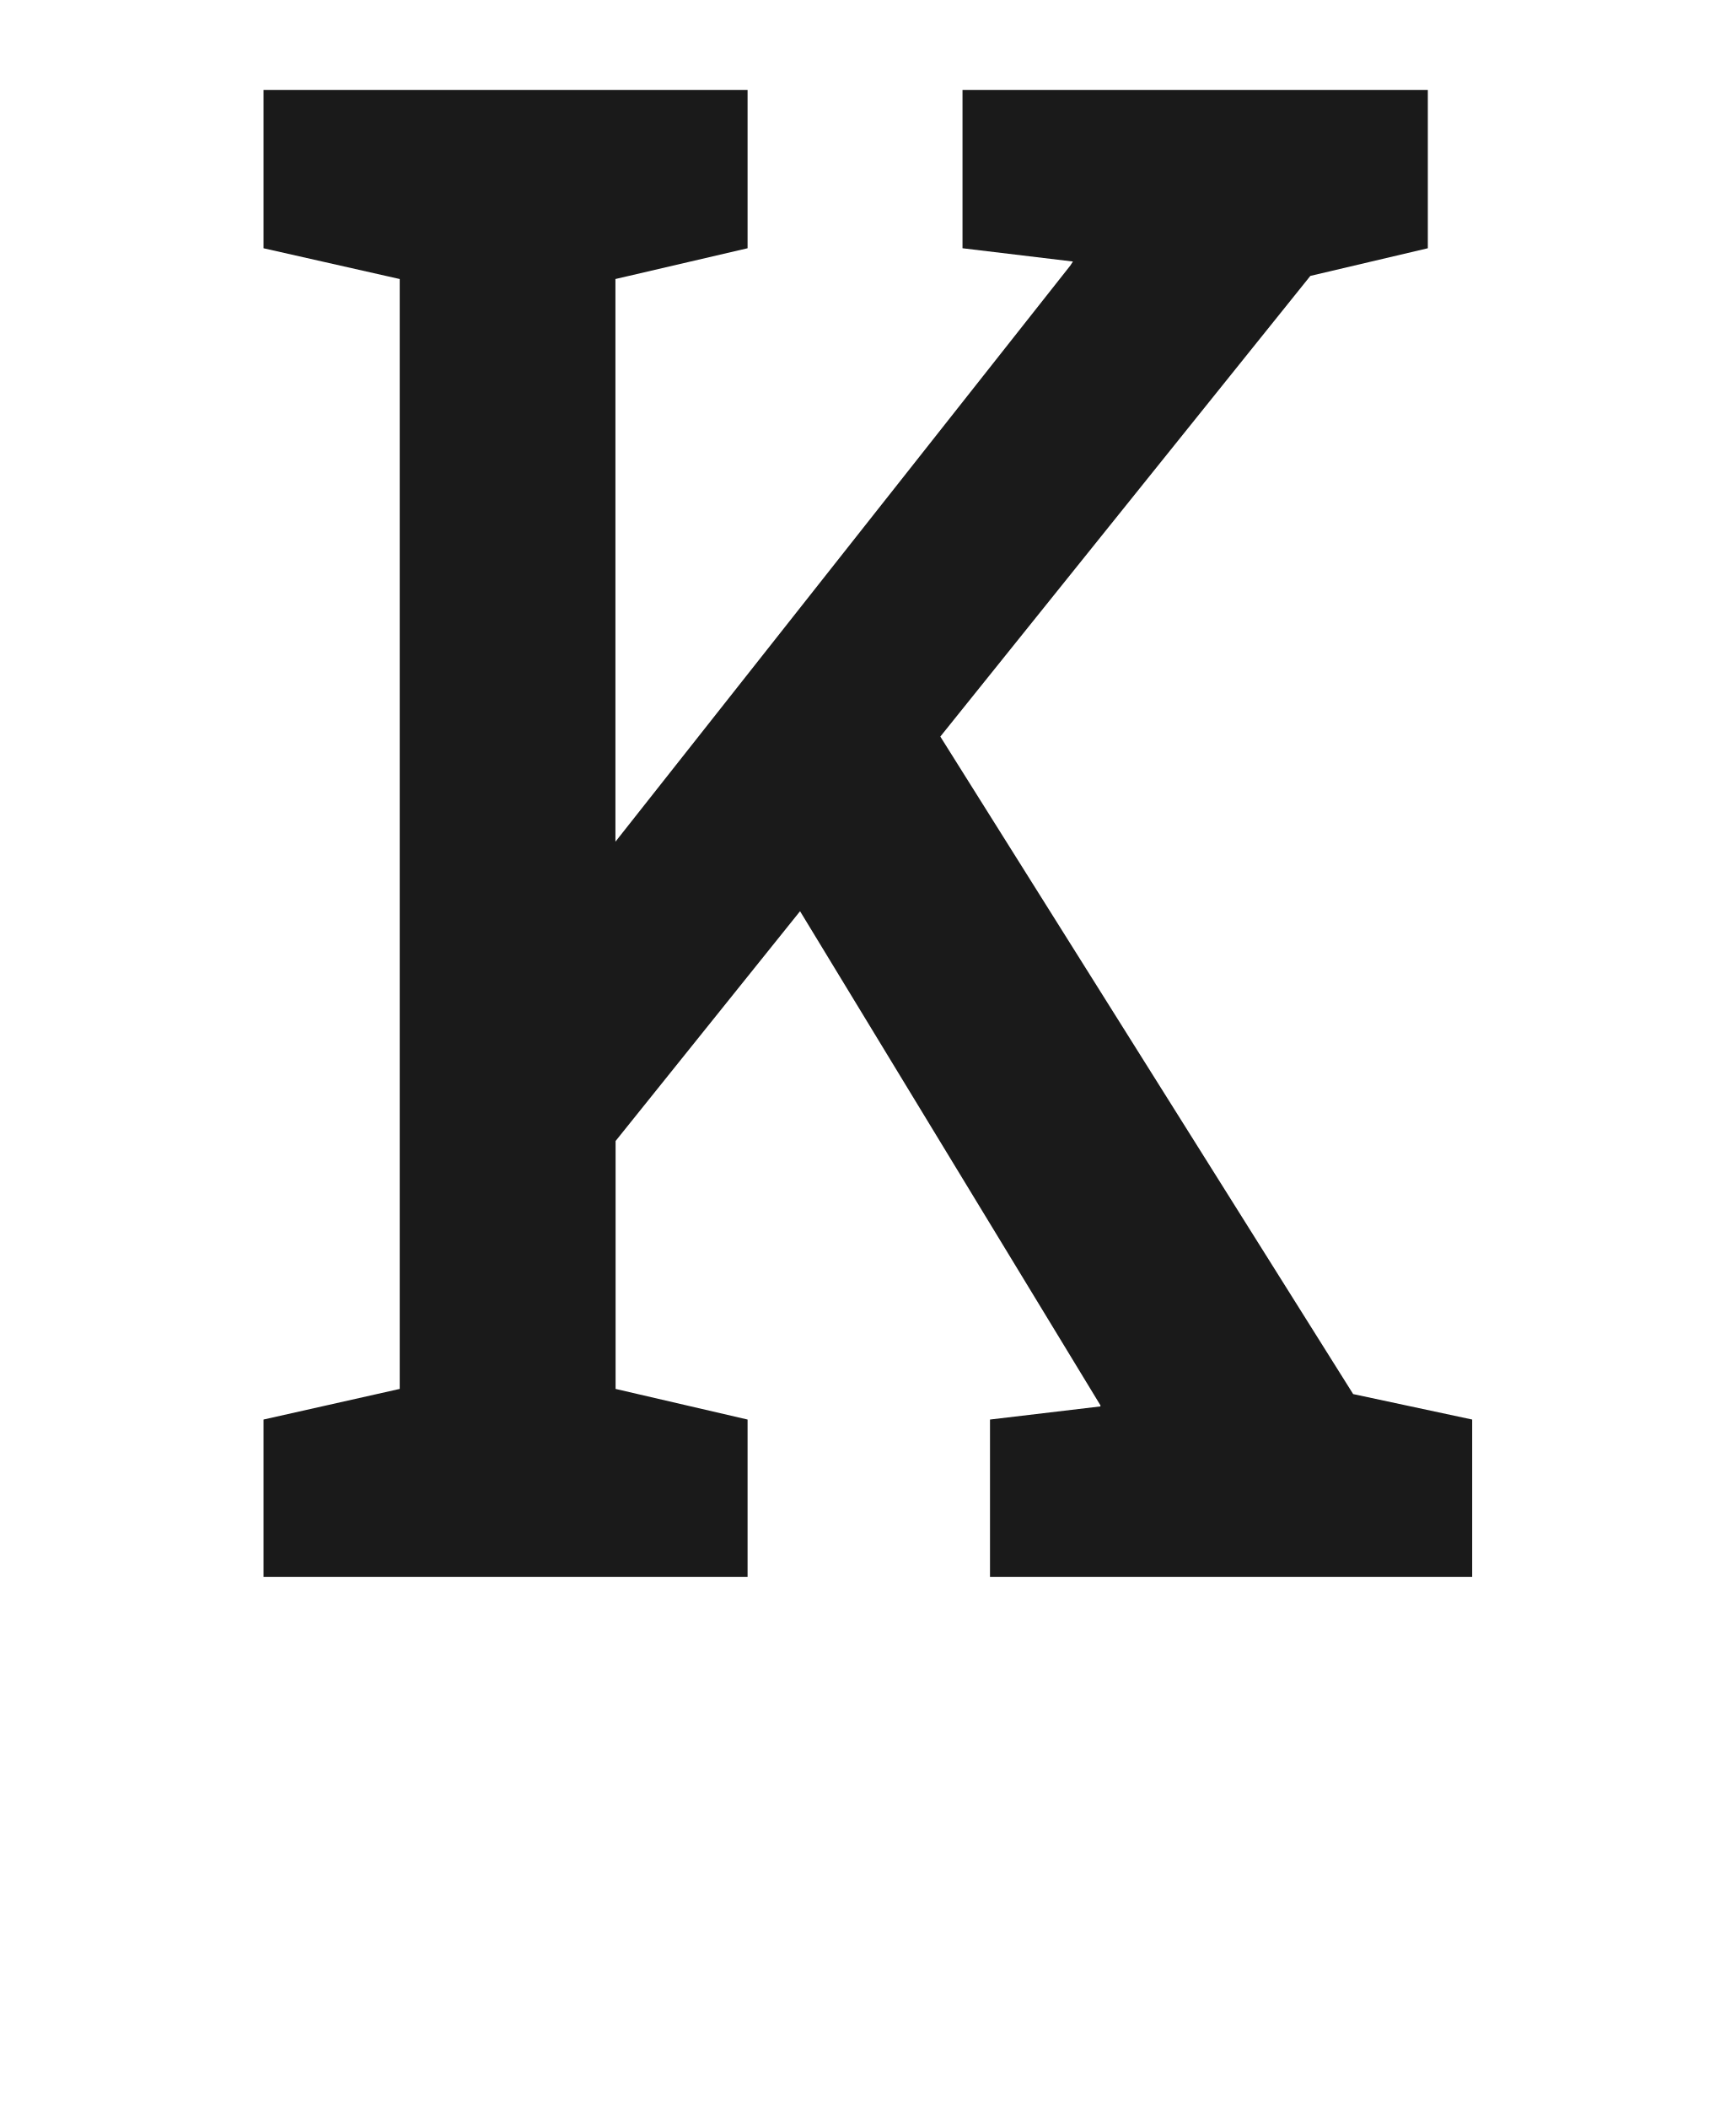
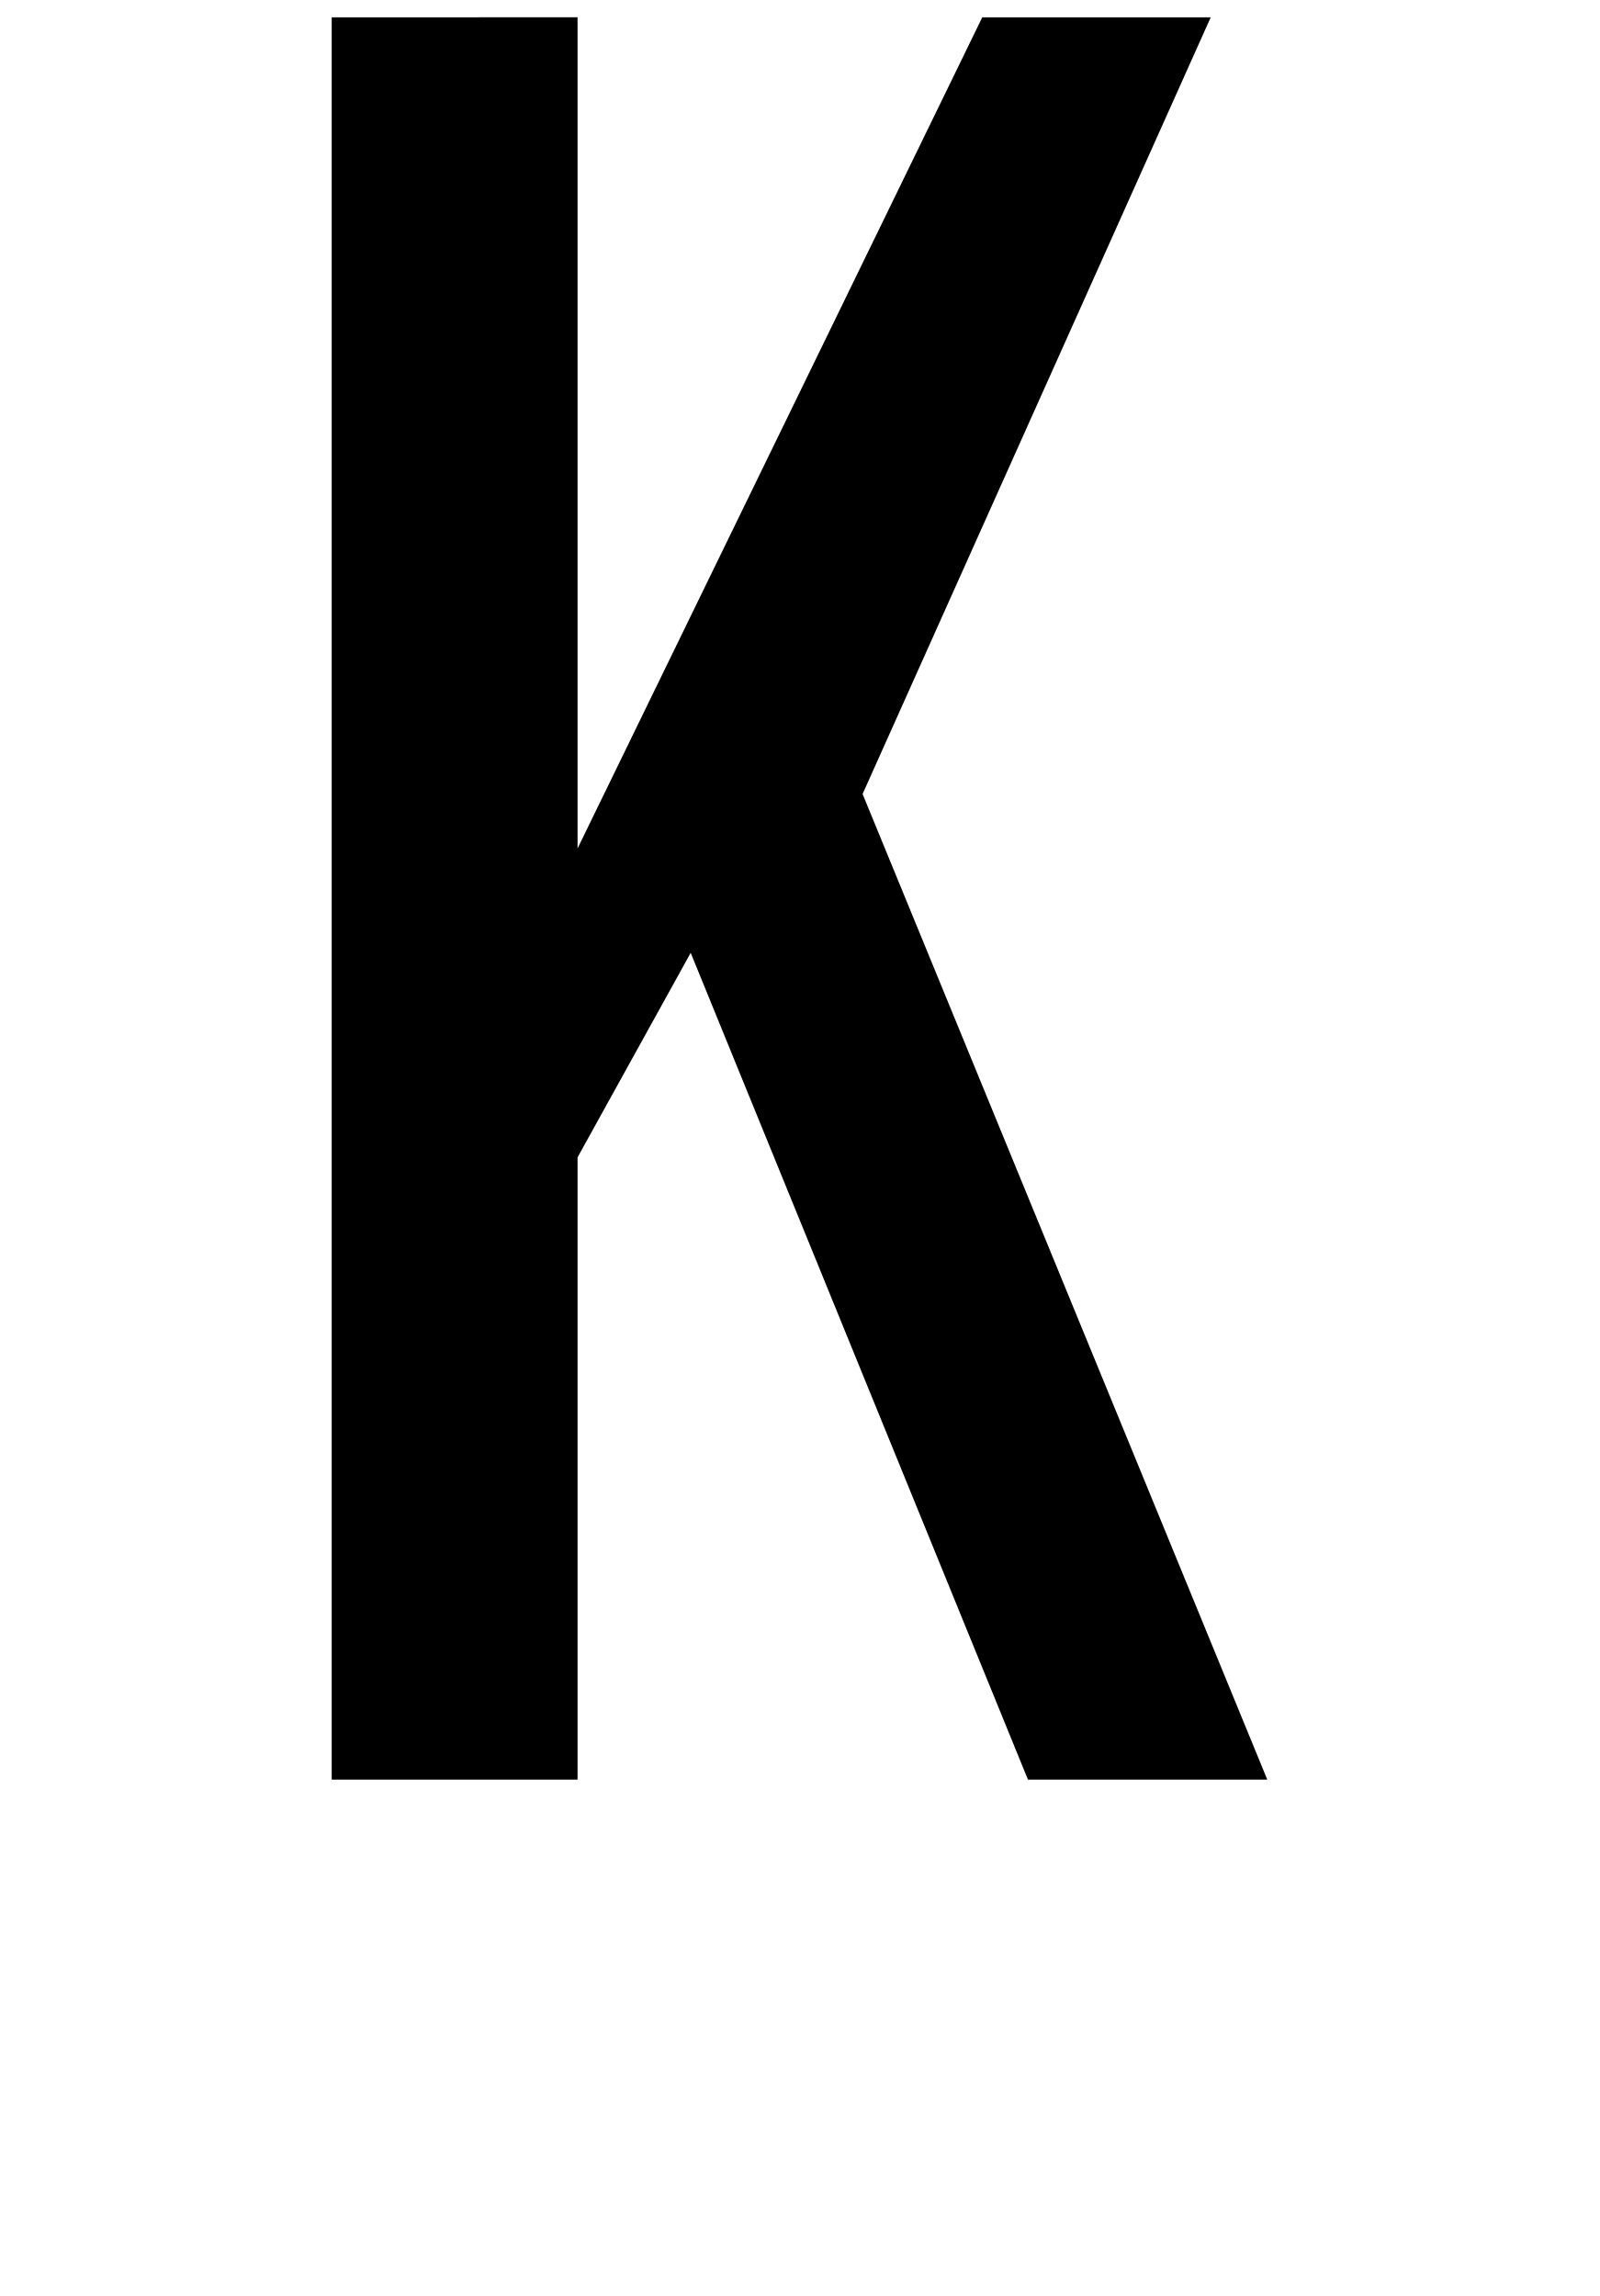
- <svg xmlns="http://www.w3.org/2000/svg" width="42" height="51" viewBox="0 0 11.113 13.494" version="1.1" id="svg1" xml:space="preserve">
-   <defs id="defs1" />
-   <g id="layer1">
-     <rect style="display:none;fill:#e77d00;fill-opacity:1;stroke:none;stroke-width:1.672;stroke-linecap:round;stroke-linejoin:round;paint-order:stroke markers fill" id="rect9" width="11.113" height="13.494" x="0" y="1.6666667e-07" rx="1.9073487e-07" ry="2.623" />
-     <path id="text5" style="font-style:normal;font-variant:normal;font-weight:500;font-stretch:normal;font-size:12.253px;font-family:'Roboto Slab';-inkscape-font-specification:'Roboto Slab, Medium';font-variant-ligatures:normal;font-variant-caps:normal;font-variant-numeric:normal;font-variant-east-asian:normal;display:none;fill:#1a1a1a;fill-opacity:1;stroke:none;stroke-width:1.023;stroke-linecap:round;stroke-linejoin:round;stroke-dasharray:none;stroke-opacity:1;paint-order:markers stroke fill" d="M 2.098,0.576 V 3.054 h 1.037 l 0.12,-1.216 h 1.607 V 8.891 L 3.99,9.087 V 10.094 h 3.126 V 9.087 L 6.244,8.891 V 1.838 H 7.851 l 0.12,1.216 h 1.042 V 0.576 Z" />
-     <path id="text21" style="font-size:12.258px;font-family:'Roboto Slab';-inkscape-font-specification:'Roboto Slab, Normal';font-variant-position:super;font-variant-caps:all-small-caps;display:none;fill:#1a1a1a;fill-opacity:1;stroke-width:1.628;stroke-linecap:round;stroke-linejoin:round;paint-order:stroke markers fill" d="m 8.937,0.455 c -0.343,0 -0.65,0.09 -0.922,0.269 C 7.744,0.9 7.439,1.222 7.1,1.689 L 5.322,4.251 H 4.472 V 1.641 L 5.393,1.461 V 0.534 H 2.012 V 1.461 L 2.964,1.641 V 8.147 L 2.012,8.327 V 9.249 H 5.393 V 8.327 L 4.472,8.147 V 5.585 h 1.065 l 1.927,2.64 0.018,0.024 -0.569,0.078 V 9.249 H 10.116 V 8.327 L 9.242,8.177 6.627,4.67 8.201,2.491 C 8.401,2.223 8.576,2.04 8.728,1.94 8.879,1.836 9.043,1.785 9.218,1.785 c 0.076,0 0.15,0.008 0.222,0.024 0.076,0.012 0.161,0.028 0.257,0.048 L 9.937,0.749 C 9.793,0.657 9.641,0.585 9.482,0.534 9.326,0.482 9.145,0.455 8.937,0.455 Z" transform="scale(0.9162598,1.091393)" />
-     <path id="text1-6" style="font-style:normal;font-variant:normal;font-weight:500;font-stretch:normal;font-size:12.253px;font-family:'Roboto Slab';-inkscape-font-specification:'Roboto Slab, Medium';font-variant-ligatures:normal;font-variant-caps:normal;font-variant-numeric:normal;font-variant-east-asian:normal;display:none;fill:#1a1a1a;fill-opacity:1;stroke:none;stroke-width:1.023;stroke-linecap:round;stroke-linejoin:round;stroke-dasharray:none;stroke-opacity:1;paint-order:markers stroke fill" d="M 2.655,0.576 V 1.589 L 3.461,1.772 3.319,4.451 c -0.018,0.823 -0.083,1.521 -0.192,2.091 -0.106,0.566 -0.241,1.033 -0.406,1.399 -0.165,0.366 -0.342,0.66 -0.532,0.882 h -0.642 l 0.137,3.607 h 1.24 V 10.091 H 8.183 v 2.34 H 9.434 L 9.565,8.823 H 8.556 V 1.785 L 9.423,1.589 V 0.576 Z m 2.183,1.274 h 2.336 V 8.823 H 3.741 C 3.924,8.505 4.083,8.135 4.218,7.712 4.357,7.285 4.469,6.802 4.553,6.262 4.637,5.717 4.689,5.114 4.711,4.451 Z" />
-     <path id="text4" style="font-style:normal;font-variant:normal;font-weight:500;font-stretch:normal;font-size:12.262px;font-family:'Roboto Slab';-inkscape-font-specification:'Roboto Slab, Medium';font-variant-ligatures:normal;font-variant-caps:normal;font-variant-numeric:normal;font-variant-east-asian:normal;display:none;fill:#1a1a1a;fill-opacity:1;stroke:none;stroke-width:1.023;stroke-linecap:round;stroke-linejoin:round;stroke-dasharray:none;stroke-opacity:1;paint-order:markers stroke fill" d="M 2.225,0.576 V 1.589 L 3.096,1.785 V 8.891 L 2.225,9.087 V 10.094 h 3.872 c 0.877,0 1.561,-0.231 2.051,-0.693 C 8.641,8.935 8.888,8.254 8.888,7.361 c 0,-0.37 -0.058,-0.71 -0.175,-1.02 C 8.599,6.028 8.433,5.762 8.213,5.544 7.994,5.326 7.723,5.176 7.402,5.093 7.771,4.927 8.06,4.674 8.268,4.334 8.477,3.99 8.581,3.603 8.581,3.171 8.581,2.308 8.328,1.661 7.824,1.23 7.323,0.794 6.625,0.576 5.729,0.576 H 3.096 Z M 4.479,1.851 h 1.25 c 0.483,0 0.848,0.115 1.097,0.346 0.249,0.227 0.373,0.578 0.373,1.053 0,0.423 -0.117,0.752 -0.351,0.987 -0.234,0.235 -0.555,0.353 -0.965,0.353 H 4.479 Z m 0,3.922 h 1.755 c 0.435,0 0.755,0.14 0.96,0.419 0.208,0.279 0.313,0.669 0.313,1.17 0,0.475 -0.122,0.839 -0.367,1.092 C 6.897,8.701 6.55,8.826 6.097,8.826 H 4.479 Z" />
-     <path id="text1-9" style="font-style:normal;font-variant:normal;font-weight:500;font-stretch:normal;font-size:12.253px;font-family:'Roboto Slab';-inkscape-font-specification:'Roboto Slab, Medium';font-variant-ligatures:normal;font-variant-caps:normal;font-variant-numeric:normal;font-variant-east-asian:normal;display:none;fill:#1a1a1a;fill-opacity:1;stroke:none;stroke-width:1.023;stroke-linecap:round;stroke-linejoin:round;stroke-dasharray:none;stroke-opacity:1;paint-order:markers stroke fill" d="M 4.901,0.576 2.257,8.989 1.676,9.087 V 10.094 H 4.216 V 9.087 L 3.639,8.963 4.073,7.466 H 7.045 L 7.468,8.963 6.897,9.087 V 10.094 H 9.436 V 9.087 L 8.855,8.989 6.244,0.576 Z M 5.548,2.426 h 0.033 l 0.071,0.255 1.037,3.523 H 4.435 L 5.471,2.694 Z" />
-     <path id="text1-8" style="font-style:normal;font-variant:normal;font-weight:500;font-stretch:normal;font-size:12.253px;font-family:'Roboto Slab';-inkscape-font-specification:'Roboto Slab, Medium';font-variant-ligatures:normal;font-variant-caps:normal;font-variant-numeric:normal;font-variant-east-asian:normal;display:inline;fill:#1a1a1a;fill-opacity:1;stroke:none;stroke-width:1.023;stroke-linecap:round;stroke-linejoin:round;stroke-dasharray:none;stroke-opacity:1;paint-order:markers stroke fill" d="M 1.687,0.576 V 1.589 L 2.559,1.786 V 8.891 L 1.687,9.087 V 10.094 H 4.786 V 9.087 L 3.941,8.891 V 7.304 l 1.181,-1.471 1.923,3.163 v 0.007 L 6.338,9.087 V 10.094 H 9.425 V 9.087 L 8.663,8.924 6.02,4.715 8.389,1.766 9.141,1.589 V 0.576 H 6.162 V 1.589 l 0.707,0.085 -0.017,0.026 -2.912,3.688 V 1.786 L 4.786,1.589 V 0.576 Z" />
-     <path d="m 5.389,0.439 c -0.53,0 -1.009,0.12 -1.437,0.36 C 3.524,1.034 3.159,1.37 2.855,1.805 2.552,2.237 2.318,2.746 2.153,3.335 1.989,3.923 1.907,4.566 1.907,5.263 v 0.144 c 0,0.702 0.082,1.347 0.246,1.935 0.165,0.588 0.399,1.098 0.702,1.529 0.307,0.431 0.674,0.767 1.102,1.007 0.428,0.235 0.907,0.353 1.437,0.353 0.165,0 0.329,-0.016 0.494,-0.046 0.168,-0.026 0.331,-0.065 0.488,-0.117 L 8.493,11.832 9.206,10.662 7.55,9.375 C 8.007,8.943 8.343,8.386 8.559,7.702 8.778,7.013 8.888,6.248 8.888,5.407 V 5.263 c 0,-0.697 -0.08,-1.34 -0.241,-1.928 C 8.486,2.746 8.254,2.237 7.95,1.805 7.647,1.37 7.279,1.034 6.848,0.799 6.416,0.559 5.93,0.439 5.389,0.439 Z m 0,1.314 c 0.479,0 0.876,0.148 1.19,0.445 0.314,0.296 0.548,0.706 0.702,1.229 0.154,0.523 0.23,1.131 0.23,1.824 v 0.157 c 0,0.702 -0.077,1.316 -0.23,1.843 -0.154,0.527 -0.387,0.939 -0.702,1.235 -0.311,0.292 -0.705,0.438 -1.184,0.438 -0.461,0 -0.848,-0.146 -1.163,-0.438 C 3.918,8.189 3.682,7.778 3.525,7.25 3.367,6.719 3.288,6.104 3.288,5.407 V 5.25 c 0,-0.693 0.079,-1.301 0.236,-1.824 0.161,-0.523 0.397,-0.932 0.707,-1.229 0.311,-0.296 0.696,-0.445 1.157,-0.445 z" style="font-weight:500;font-size:12.253px;font-family:'Roboto Slab';-inkscape-font-specification:'Roboto Slab, Medium';display:none;fill:#1a1a1a;stroke-width:1.023;stroke-linecap:round;stroke-linejoin:round;paint-order:markers stroke fill" id="path2" />
-     <path id="text1-7" style="font-style:normal;font-variant:normal;font-weight:500;font-stretch:normal;font-size:12.253px;font-family:'Roboto Slab';-inkscape-font-specification:'Roboto Slab, Medium';font-variant-ligatures:normal;font-variant-caps:normal;font-variant-numeric:normal;font-variant-east-asian:normal;display:none;fill:#1a1a1a;fill-opacity:1;stroke:none;stroke-width:1.023;stroke-linecap:round;stroke-linejoin:round;stroke-dasharray:none;stroke-opacity:1;paint-order:markers stroke fill" d="M 5.246,0.576 V 1.596 l 1.07,0.19 v 5.517 c 0,0.34 -0.048,0.632 -0.143,0.876 C 6.078,8.423 5.941,8.61 5.762,8.741 5.583,8.872 5.367,8.937 5.115,8.937 4.734,8.937 4.437,8.804 4.221,8.538 4.005,8.268 3.887,7.817 3.865,7.185 H 2.554 L 2.543,7.224 c 0.022,0.676 0.148,1.238 0.378,1.687 0.234,0.445 0.547,0.776 0.938,0.994 0.395,0.218 0.847,0.327 1.355,0.327 0.537,0 0.989,-0.119 1.354,-0.359 C 6.938,9.632 7.217,9.292 7.408,8.852 7.598,8.412 7.692,7.896 7.692,7.303 V 1.786 L 8.57,1.589 V 0.576 Z" />
-     <path id="path8" style="font-style:normal;font-variant:normal;font-weight:500;font-stretch:normal;font-size:12.262px;font-family:'Roboto Slab';-inkscape-font-specification:'Roboto Slab, Medium';font-variant-ligatures:normal;font-variant-caps:normal;font-variant-numeric:normal;font-variant-east-asian:normal;display:none;fill:#1a1a1a;fill-opacity:1;stroke:none;stroke-width:1.023;stroke-linecap:round;stroke-linejoin:round;stroke-dasharray:none;stroke-opacity:1;paint-order:markers stroke fill" d="m 7.76,0.439 c -0.812,0 -1.453,0.327 -1.925,0.98 -0.472,0.654 -0.707,1.599 -0.707,2.837 v 2.164 c 0,1.238 0.236,2.183 0.707,2.837 0.475,0.649 1.12,0.974 1.936,0.974 0.808,0 1.448,-0.325 1.919,-0.974 0.472,-0.649 0.707,-1.595 0.707,-2.837 v -2.164 c 0,-1.238 -0.237,-2.183 -0.713,-2.837 C 9.209,0.766 8.568,0.439 7.76,0.439 Z m -4.347,0.137 -2.698,0.628 v 0.967 L 2.037,2.158 V 8.891 L 0.737,9.087 V 10.094 H 4.713 V 9.087 l -1.3,-0.196 z m 4.347,1.137 c 0.406,0 0.717,0.19 0.932,0.569 0.216,0.379 0.323,0.961 0.323,1.745 v 2.608 c 0,0.793 -0.106,1.379 -0.318,1.759 -0.212,0.379 -0.521,0.569 -0.927,0.569 -0.413,0 -0.727,-0.19 -0.943,-0.569 -0.216,-0.379 -0.323,-0.965 -0.323,-1.759 V 4.027 c 0,-0.789 0.106,-1.37 0.318,-1.745 0.216,-0.379 0.528,-0.569 0.938,-0.569 z" />
-     <path id="text8" style="font-style:normal;font-variant:normal;font-weight:500;font-stretch:normal;font-size:12.262px;font-family:'Roboto Slab';-inkscape-font-specification:'Roboto Slab, Medium';font-variant-ligatures:normal;font-variant-caps:normal;font-variant-numeric:normal;font-variant-east-asian:normal;display:none;fill:#1a1a1a;fill-opacity:1;stroke:none;stroke-width:1.023;stroke-linecap:round;stroke-linejoin:round;stroke-dasharray:none;stroke-opacity:1;paint-order:markers stroke fill" d="m 5.491,0.439 c -0.49,0 -0.932,0.148 -1.327,0.444 C 3.772,1.175 3.463,1.578 3.236,2.093 3.01,2.603 2.896,3.185 2.896,3.838 c 0,0.684 0.099,1.272 0.296,1.765 0.201,0.488 0.482,0.863 0.844,1.124 0.366,0.257 0.794,0.386 1.284,0.386 0.314,0 0.599,-0.074 0.855,-0.222 C 6.432,6.743 6.642,6.527 6.807,6.244 l 0.017,0.098 C 6.816,7.248 6.671,7.913 6.39,8.335 6.108,8.754 5.723,8.963 5.233,8.963 c -0.26,0 -0.508,-0.026 -0.746,-0.079 C 4.249,8.828 4.017,8.743 3.79,8.63 L 3.615,9.839 c 0.241,0.131 0.508,0.229 0.801,0.294 0.292,0.065 0.577,0.098 0.855,0.098 0.585,0 1.097,-0.155 1.536,-0.464 C 7.249,9.453 7.595,8.991 7.843,8.381 8.092,7.767 8.216,7.015 8.216,6.126 V 4.204 C 8.216,3.394 8.103,2.709 7.876,2.152 7.649,1.589 7.332,1.165 6.922,0.877 6.516,0.585 6.039,0.439 5.491,0.439 Z m 0.017,1.275 c 0.42,0 0.746,0.196 0.976,0.588 0.234,0.388 0.351,0.961 0.351,1.719 V 5.035 C 6.717,5.287 6.547,5.492 6.324,5.649 6.101,5.802 5.834,5.877 5.523,5.877 5.256,5.877 5.03,5.795 4.843,5.629 4.657,5.459 4.516,5.222 4.421,4.917 4.326,4.607 4.278,4.248 4.278,3.838 c 0,-0.405 0.053,-0.767 0.159,-1.085 C 4.547,2.431 4.693,2.178 4.876,1.995 5.063,1.808 5.273,1.714 5.507,1.714 Z" />
-     <path id="text9" style="font-style:normal;font-variant:normal;font-weight:500;font-stretch:normal;font-size:12.262px;font-family:'Roboto Slab';-inkscape-font-specification:'Roboto Slab, Medium';font-variant-ligatures:normal;font-variant-caps:normal;font-variant-numeric:normal;font-variant-east-asian:normal;display:none;fill:#1a1a1a;fill-opacity:1;stroke:none;stroke-width:1.023;stroke-linecap:round;stroke-linejoin:round;stroke-dasharray:none;stroke-opacity:1;paint-order:markers stroke fill" d="m 5.554,0.439 c -0.49,0 -0.922,0.105 -1.294,0.314 C 3.89,0.958 3.603,1.256 3.398,1.648 3.193,2.04 3.091,2.52 3.091,3.086 c 0,0.484 0.108,0.911 0.323,1.281 0.216,0.366 0.515,0.647 0.899,0.843 C 3.875,5.416 3.528,5.718 3.272,6.119 3.016,6.516 2.888,6.978 2.888,7.505 c 0,0.584 0.111,1.081 0.334,1.49 0.227,0.405 0.541,0.713 0.944,0.922 0.402,0.209 0.868,0.314 1.398,0.314 0.526,0 0.989,-0.105 1.388,-0.314 C 7.354,9.708 7.667,9.401 7.89,8.996 8.113,8.586 8.224,8.089 8.224,7.505 8.224,6.982 8.095,6.52 7.835,6.119 7.579,5.718 7.232,5.416 6.793,5.211 7.173,5.015 7.475,4.734 7.698,4.368 7.921,3.997 8.033,3.57 8.033,3.086 8.033,2.52 7.926,2.04 7.714,1.648 7.506,1.256 7.215,0.958 6.842,0.753 6.473,0.544 6.044,0.439 5.554,0.439 Z m 0,1.275 c 0.219,0 0.409,0.061 0.57,0.183 0.165,0.122 0.293,0.29 0.384,0.503 0.095,0.214 0.143,0.462 0.143,0.745 0,0.288 -0.046,0.538 -0.137,0.752 C 6.422,4.111 6.296,4.276 6.135,4.394 5.974,4.507 5.784,4.564 5.565,4.564 5.228,4.564 4.961,4.435 4.764,4.178 4.57,3.921 4.473,3.577 4.473,3.145 4.473,2.71 4.57,2.363 4.764,2.106 4.961,1.845 5.225,1.714 5.554,1.714 Z m 0,4.131 c 0.252,0 0.475,0.066 0.669,0.196 0.197,0.131 0.351,0.316 0.461,0.556 0.11,0.235 0.164,0.51 0.164,0.824 0,0.314 -0.053,0.586 -0.159,0.817 C 6.583,8.469 6.433,8.647 6.239,8.773 6.045,8.9 5.82,8.963 5.565,8.963 5.173,8.963 4.859,8.826 4.621,8.551 4.387,8.277 4.27,7.9 4.27,7.421 c 0,-0.314 0.055,-0.588 0.165,-0.824 C 4.545,6.357 4.694,6.172 4.884,6.041 5.078,5.911 5.301,5.845 5.554,5.845 Z" />
-     <path id="text10" style="font-style:normal;font-variant:normal;font-weight:500;font-stretch:normal;font-size:12.262px;font-family:'Roboto Slab';-inkscape-font-specification:'Roboto Slab, Medium';font-variant-ligatures:normal;font-variant-caps:normal;font-variant-numeric:normal;font-variant-east-asian:normal;display:none;fill:#1a1a1a;fill-opacity:1;stroke:none;stroke-width:1.023;stroke-linecap:round;stroke-linejoin:round;stroke-dasharray:none;stroke-opacity:1;paint-order:markers stroke fill" d="M 2.787,0.576 V 2.858 H 3.889 L 3.96,1.851 H 6.993 C 6.5,2.544 6.077,3.267 5.726,4.021 5.379,4.77 5.095,5.564 4.876,6.4 4.657,7.237 4.501,8.137 4.41,9.1 L 4.328,10.094 H 5.71 L 5.792,9.1 C 5.865,8.359 5.955,7.683 6.061,7.073 6.167,6.459 6.31,5.875 6.489,5.321 6.672,4.764 6.911,4.206 7.207,3.648 7.503,3.086 7.876,2.487 8.326,1.851 V 0.576 Z" />
-     <path id="text11" style="font-style:normal;font-variant:normal;font-weight:500;font-stretch:normal;font-size:12.262px;font-family:'Roboto Slab';-inkscape-font-specification:'Roboto Slab, Medium';font-variant-ligatures:normal;font-variant-caps:normal;font-variant-numeric:normal;font-variant-east-asian:normal;display:none;fill:#1a1a1a;fill-opacity:1;stroke:none;stroke-width:1.023;stroke-linecap:round;stroke-linejoin:round;stroke-dasharray:none;stroke-opacity:1;paint-order:markers stroke fill" d="m 5.965,0.439 c -0.607,0 -1.144,0.172 -1.612,0.516 C 3.888,1.3 3.523,1.801 3.256,2.459 2.992,3.113 2.861,3.912 2.861,4.858 V 6.361 c 0,0.815 0.119,1.512 0.357,2.092 0.238,0.575 0.567,1.015 0.987,1.32 0.42,0.305 0.901,0.458 1.442,0.458 0.519,0 0.975,-0.142 1.366,-0.425 0.391,-0.288 0.694,-0.682 0.91,-1.183 0.219,-0.501 0.329,-1.074 0.329,-1.719 0,-0.61 -0.093,-1.155 -0.28,-1.634 C 7.786,4.79 7.519,4.415 7.172,4.145 6.824,3.871 6.413,3.733 5.938,3.733 c -0.34,0 -0.653,0.066 -0.938,0.196 C 4.718,4.061 4.482,4.237 4.292,4.459 L 4.27,4.426 C 4.285,3.533 4.441,2.862 4.737,2.413 5.033,1.96 5.451,1.734 5.992,1.734 c 0.241,0 0.466,0.03 0.674,0.091 0.208,0.057 0.406,0.131 0.592,0.222 L 7.511,0.838 C 7.288,0.712 7.047,0.613 6.788,0.543 6.528,0.474 6.254,0.439 5.965,0.439 Z M 5.543,4.976 c 0.42,0 0.746,0.179 0.976,0.536 0.234,0.357 0.351,0.817 0.351,1.379 0,0.388 -0.051,0.739 -0.153,1.053 C 6.618,8.257 6.476,8.506 6.294,8.689 6.111,8.872 5.89,8.963 5.63,8.963 5.221,8.963 4.885,8.745 4.621,8.309 4.362,7.874 4.232,7.25 4.232,6.44 V 5.753 C 4.316,5.592 4.422,5.455 4.55,5.342 4.678,5.224 4.826,5.134 4.994,5.073 5.162,5.008 5.345,4.976 5.543,4.976 Z" />
-     <path id="text12" style="font-style:normal;font-variant:normal;font-weight:500;font-stretch:normal;font-size:12.262px;font-family:'Roboto Slab';-inkscape-font-specification:'Roboto Slab, Medium';font-variant-ligatures:normal;font-variant-caps:normal;font-variant-numeric:normal;font-variant-east-asian:normal;display:none;fill:#1a1a1a;fill-opacity:1;stroke:none;stroke-width:1.023;stroke-linecap:round;stroke-linejoin:round;stroke-dasharray:none;stroke-opacity:1;paint-order:markers stroke fill" d="M 3.569,0.577 3.108,5.845 4.309,5.956 C 4.386,5.69 4.512,5.485 4.687,5.342 4.863,5.198 5.126,5.126 5.477,5.126 c 0.409,0 0.722,0.179 0.938,0.536 0.219,0.357 0.329,0.824 0.329,1.399 0,0.575 -0.106,1.037 -0.318,1.386 C 6.217,8.791 5.908,8.963 5.499,8.963 5.144,8.963 4.856,8.835 4.633,8.578 4.413,8.316 4.303,7.954 4.303,7.492 l -1.3,0.052 -0.011,0.039 c -0.011,0.558 0.093,1.035 0.312,1.431 0.223,0.397 0.527,0.7 0.911,0.909 0.384,0.205 0.811,0.307 1.283,0.307 0.567,0 1.044,-0.135 1.431,-0.405 C 7.321,9.552 7.618,9.177 7.819,8.702 8.02,8.222 8.12,7.671 8.12,7.048 8.12,6.381 8.025,5.808 7.835,5.329 7.649,4.849 7.376,4.481 7.018,4.224 6.66,3.967 6.229,3.843 5.724,3.851 5.552,3.856 5.391,3.88 5.241,3.923 5.092,3.967 4.952,4.026 4.824,4.1 4.696,4.17 4.582,4.25 4.479,4.342 L 4.72,1.943 h 2.249 l 0.126,0.68 H 8.005 V 0.577 Z" />
-     <path id="text13" style="font-style:normal;font-variant:normal;font-weight:500;font-stretch:normal;font-size:12.262px;font-family:'Roboto Slab';-inkscape-font-specification:'Roboto Slab, Medium';font-variant-ligatures:normal;font-variant-caps:normal;font-variant-numeric:normal;font-variant-east-asian:normal;display:none;fill:#1a1a1a;fill-opacity:1;stroke:none;stroke-width:1.023;stroke-linecap:round;stroke-linejoin:round;stroke-dasharray:none;stroke-opacity:1;paint-order:markers stroke fill" d="M 6.058,0.576 2.652,7.008 2.702,7.852 H 6.097 V 8.891 L 5.224,9.087 V 10.094 H 8.339 V 9.087 L 7.473,8.891 V 7.852 H 8.46 V 6.694 H 7.473 V 0.576 Z m 0.006,2.229 0.033,0.013 V 6.694 H 4.007 L 5.943,3.112 Z" />
-     <path id="text14" style="font-style:normal;font-variant:normal;font-weight:500;font-stretch:normal;font-size:12.262px;font-family:'Roboto Slab';-inkscape-font-specification:'Roboto Slab, Medium';font-variant-ligatures:normal;font-variant-caps:normal;font-variant-numeric:normal;font-variant-east-asian:normal;display:none;fill:#1a1a1a;fill-opacity:1;stroke:none;stroke-width:1.023;stroke-linecap:round;stroke-linejoin:round;stroke-dasharray:none;stroke-opacity:1;paint-order:markers stroke fill" d="m 5.516,0.439 c -0.501,0 -0.945,0.113 -1.333,0.34 C 3.796,1.006 3.494,1.317 3.278,1.714 3.066,2.106 2.965,2.548 2.976,3.04 l 0.011,0.039 h 1.338 c 0,-0.275 0.049,-0.514 0.148,-0.719 0.102,-0.205 0.243,-0.364 0.422,-0.477 0.183,-0.113 0.393,-0.17 0.631,-0.17 0.388,0 0.682,0.128 0.883,0.386 0.201,0.253 0.301,0.612 0.301,1.078 0,0.296 -0.042,0.554 -0.126,0.772 -0.08,0.214 -0.21,0.379 -0.389,0.497 -0.175,0.113 -0.404,0.17 -0.686,0.17 H 4.589 V 5.871 h 0.9 c 0.457,0 0.795,0.131 1.014,0.392 0.219,0.257 0.329,0.638 0.329,1.144 0,0.501 -0.117,0.887 -0.351,1.157 -0.23,0.266 -0.549,0.399 -0.954,0.399 -0.263,0 -0.492,-0.061 -0.686,-0.183 C 4.651,8.654 4.503,8.481 4.397,8.263 4.295,8.046 4.244,7.795 4.244,7.512 H 2.911 l -0.011,0.039 C 2.888,8.113 2.997,8.595 3.223,8.996 3.454,9.392 3.77,9.697 4.172,9.911 4.574,10.124 5.026,10.231 5.527,10.231 c 0.523,0 0.985,-0.111 1.388,-0.333 0.406,-0.227 0.724,-0.549 0.954,-0.967 0.23,-0.423 0.346,-0.922 0.346,-1.497 0,-0.51 -0.11,-0.961 -0.329,-1.353 -0.216,-0.392 -0.552,-0.682 -1.009,-0.869 0.406,-0.218 0.709,-0.512 0.91,-0.883 0.205,-0.37 0.307,-0.767 0.307,-1.19 0,-0.863 -0.234,-1.527 -0.702,-1.994 C 6.923,0.674 6.298,0.439 5.516,0.439 Z" />
-     <path id="text15" style="font-style:normal;font-variant:normal;font-weight:500;font-stretch:normal;font-size:12.262px;font-family:'Roboto Slab';-inkscape-font-specification:'Roboto Slab, Medium';font-variant-ligatures:normal;font-variant-caps:normal;font-variant-numeric:normal;font-variant-east-asian:normal;display:none;fill:#1a1a1a;fill-opacity:1;stroke:none;stroke-width:1.023;stroke-linecap:round;stroke-linejoin:round;stroke-dasharray:none;stroke-opacity:1;paint-order:markers stroke fill" d="m 5.485,0.439 c -0.552,0 -1.029,0.133 -1.431,0.398 C 3.655,1.099 3.35,1.457 3.138,1.91 2.926,2.359 2.825,2.864 2.836,3.426 l 0.011,0.039 h 1.338 c 0,-0.549 0.11,-0.976 0.329,-1.281 C 4.734,1.875 5.048,1.72 5.458,1.72 c 0.388,0 0.684,0.144 0.888,0.431 0.205,0.288 0.307,0.638 0.307,1.052 0,0.231 -0.033,0.46 -0.099,0.687 C 6.489,4.117 6.375,4.367 6.214,4.642 6.057,4.912 5.836,5.239 5.551,5.623 L 2.952,9.002 V 10.094 H 8.277 V 7.839 H 7.175 L 7.092,8.826 H 4.701 L 4.69,8.793 6.472,6.499 C 6.823,6.05 7.114,5.642 7.345,5.276 7.579,4.91 7.752,4.557 7.866,4.217 7.983,3.877 8.041,3.527 8.041,3.165 8.041,2.629 7.936,2.156 7.728,1.746 7.523,1.337 7.231,1.016 6.851,0.785 6.47,0.554 6.015,0.439 5.485,0.439 Z" />
+ <svg xmlns="http://www.w3.org/2000/svg" xml:space="preserve" width="33.123" height="47.558" viewBox="0 0 8.764 12.583">
+   <g style="display:inline">
+     <path d="M-241.559-18.989V4.223h3.238v-8.196l1.49-2.694 4.442 10.89h3.152l-5.33-12.982 4.585-10.23h-3.009l-5.33 10.947V-18.99z" style="font-size:380px;font-family:Oswald,sans-serif;dominant-baseline:central;display:inline;fill:#000;fill-opacity:1;stroke-width:6.23807e-06" transform="translate(102.328 7.996)scale(.41609)" />
  </g>
</svg>
